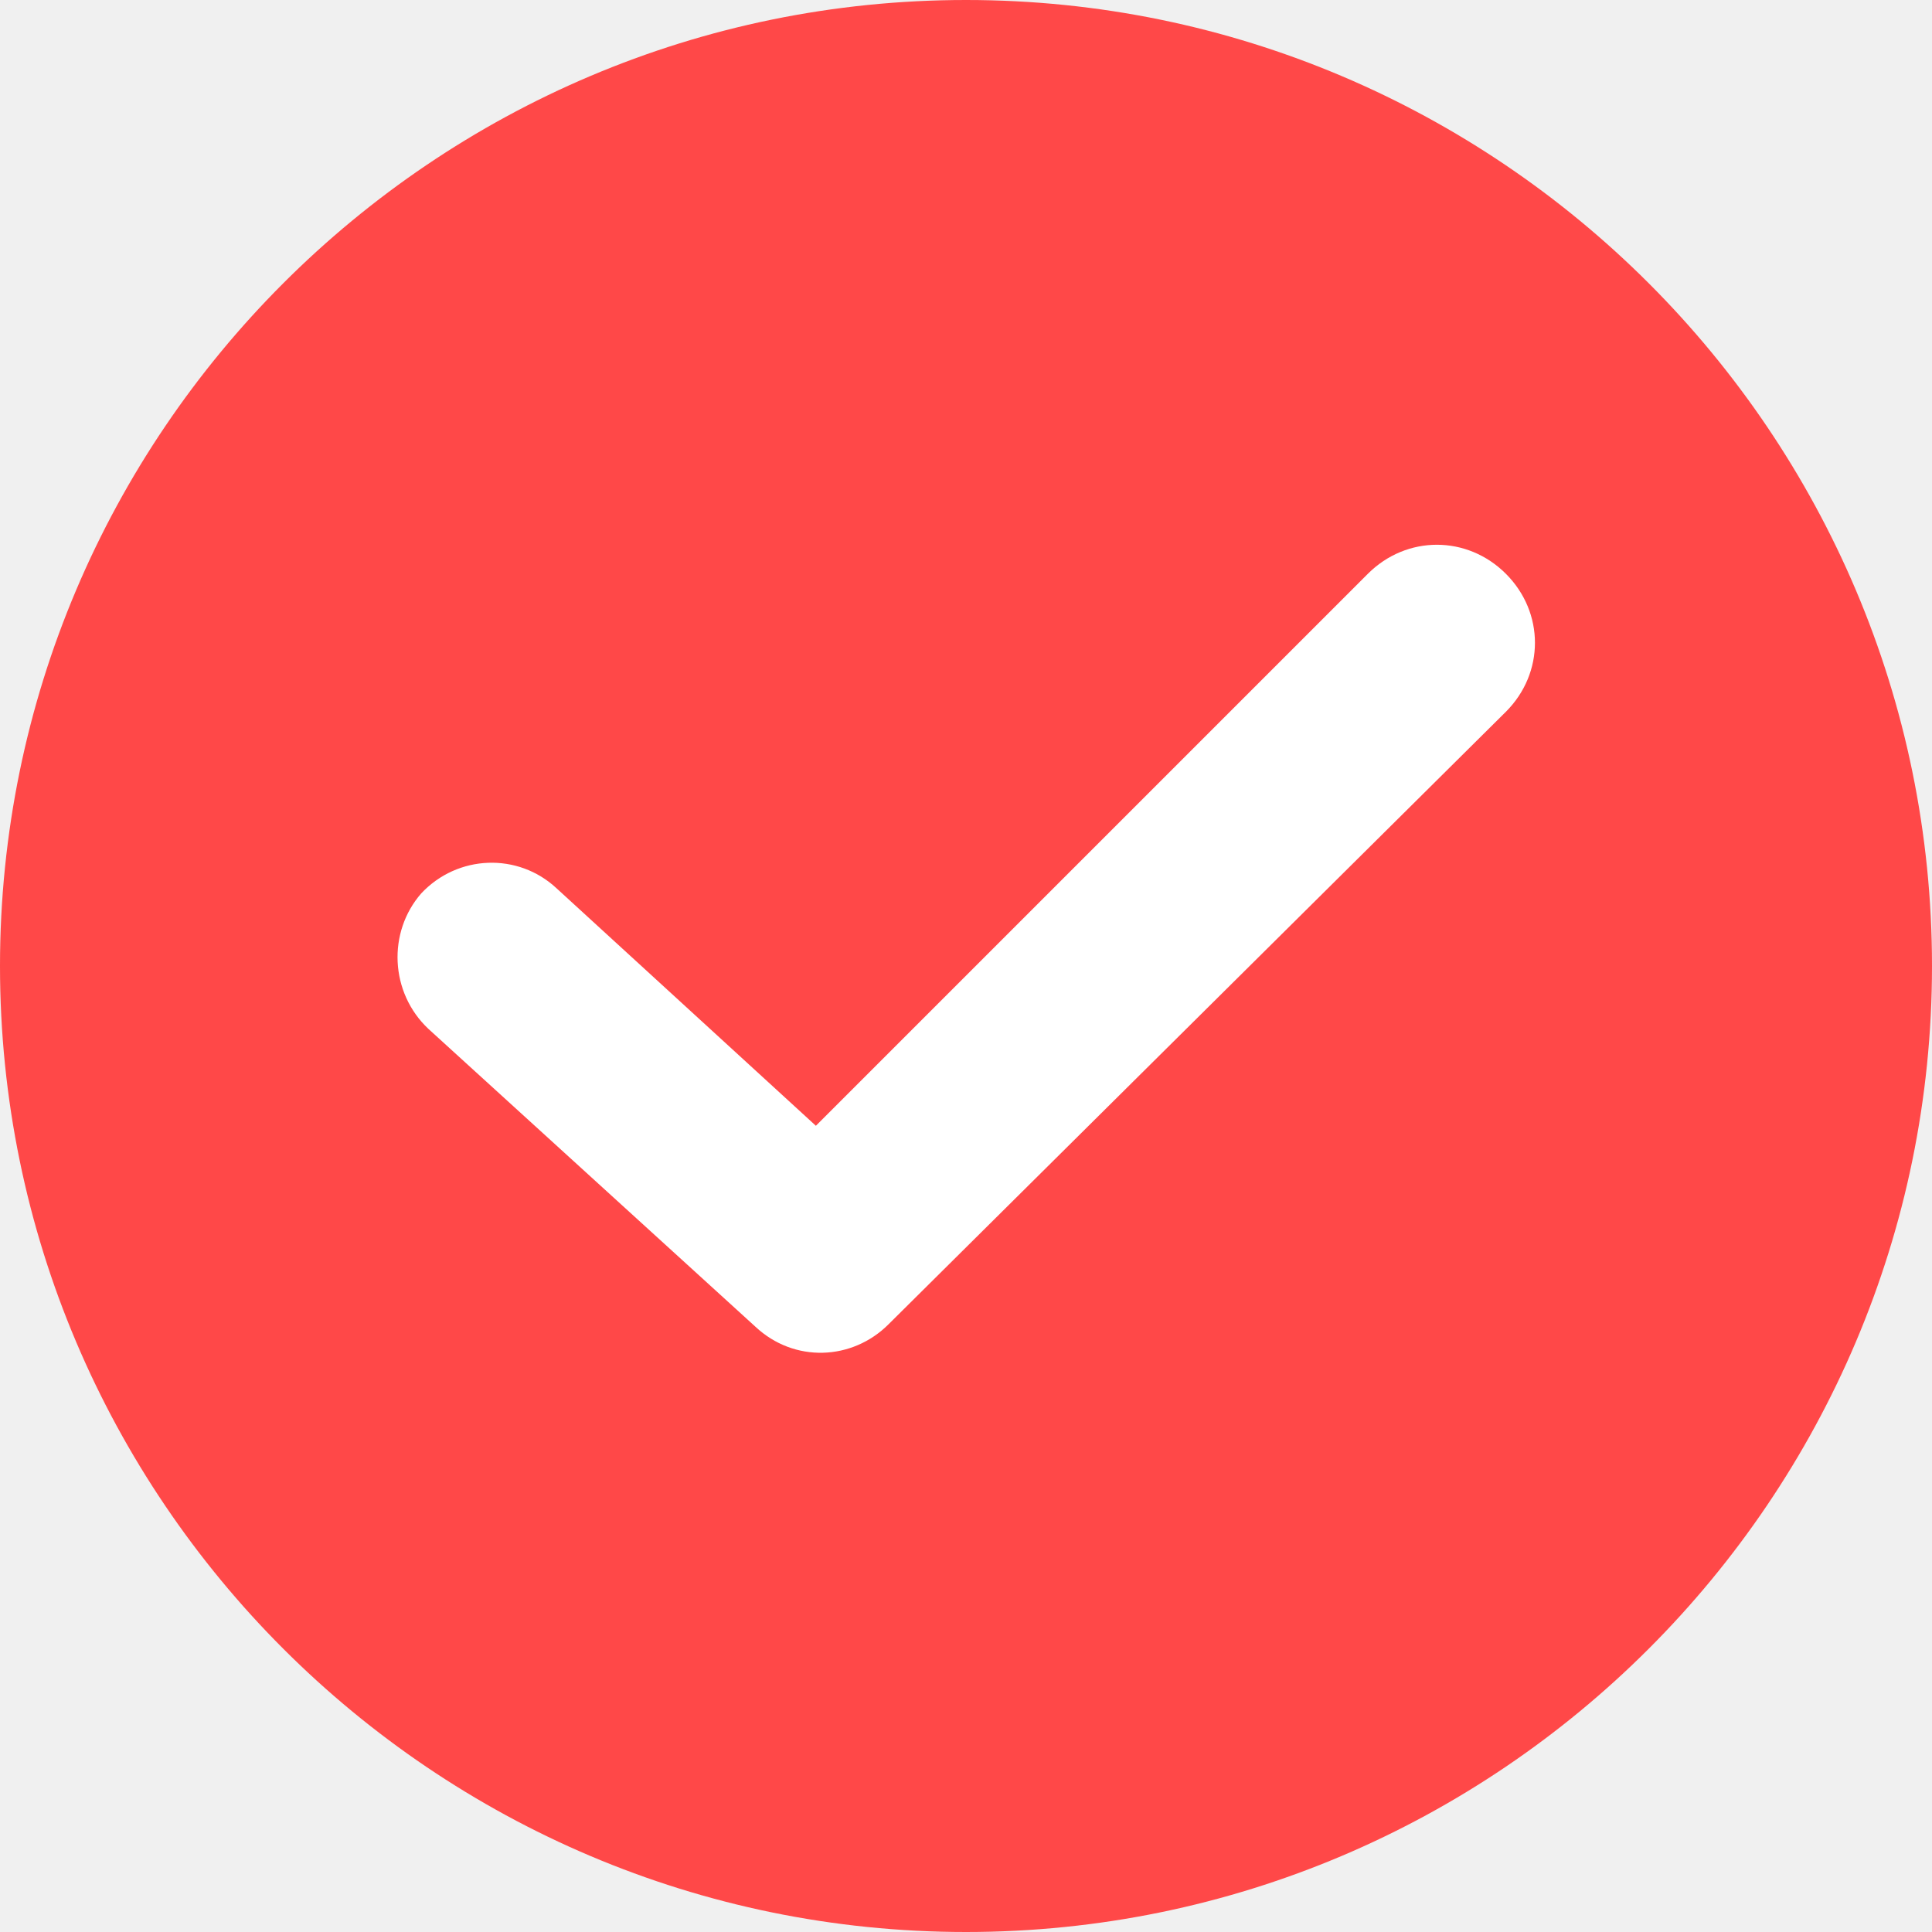
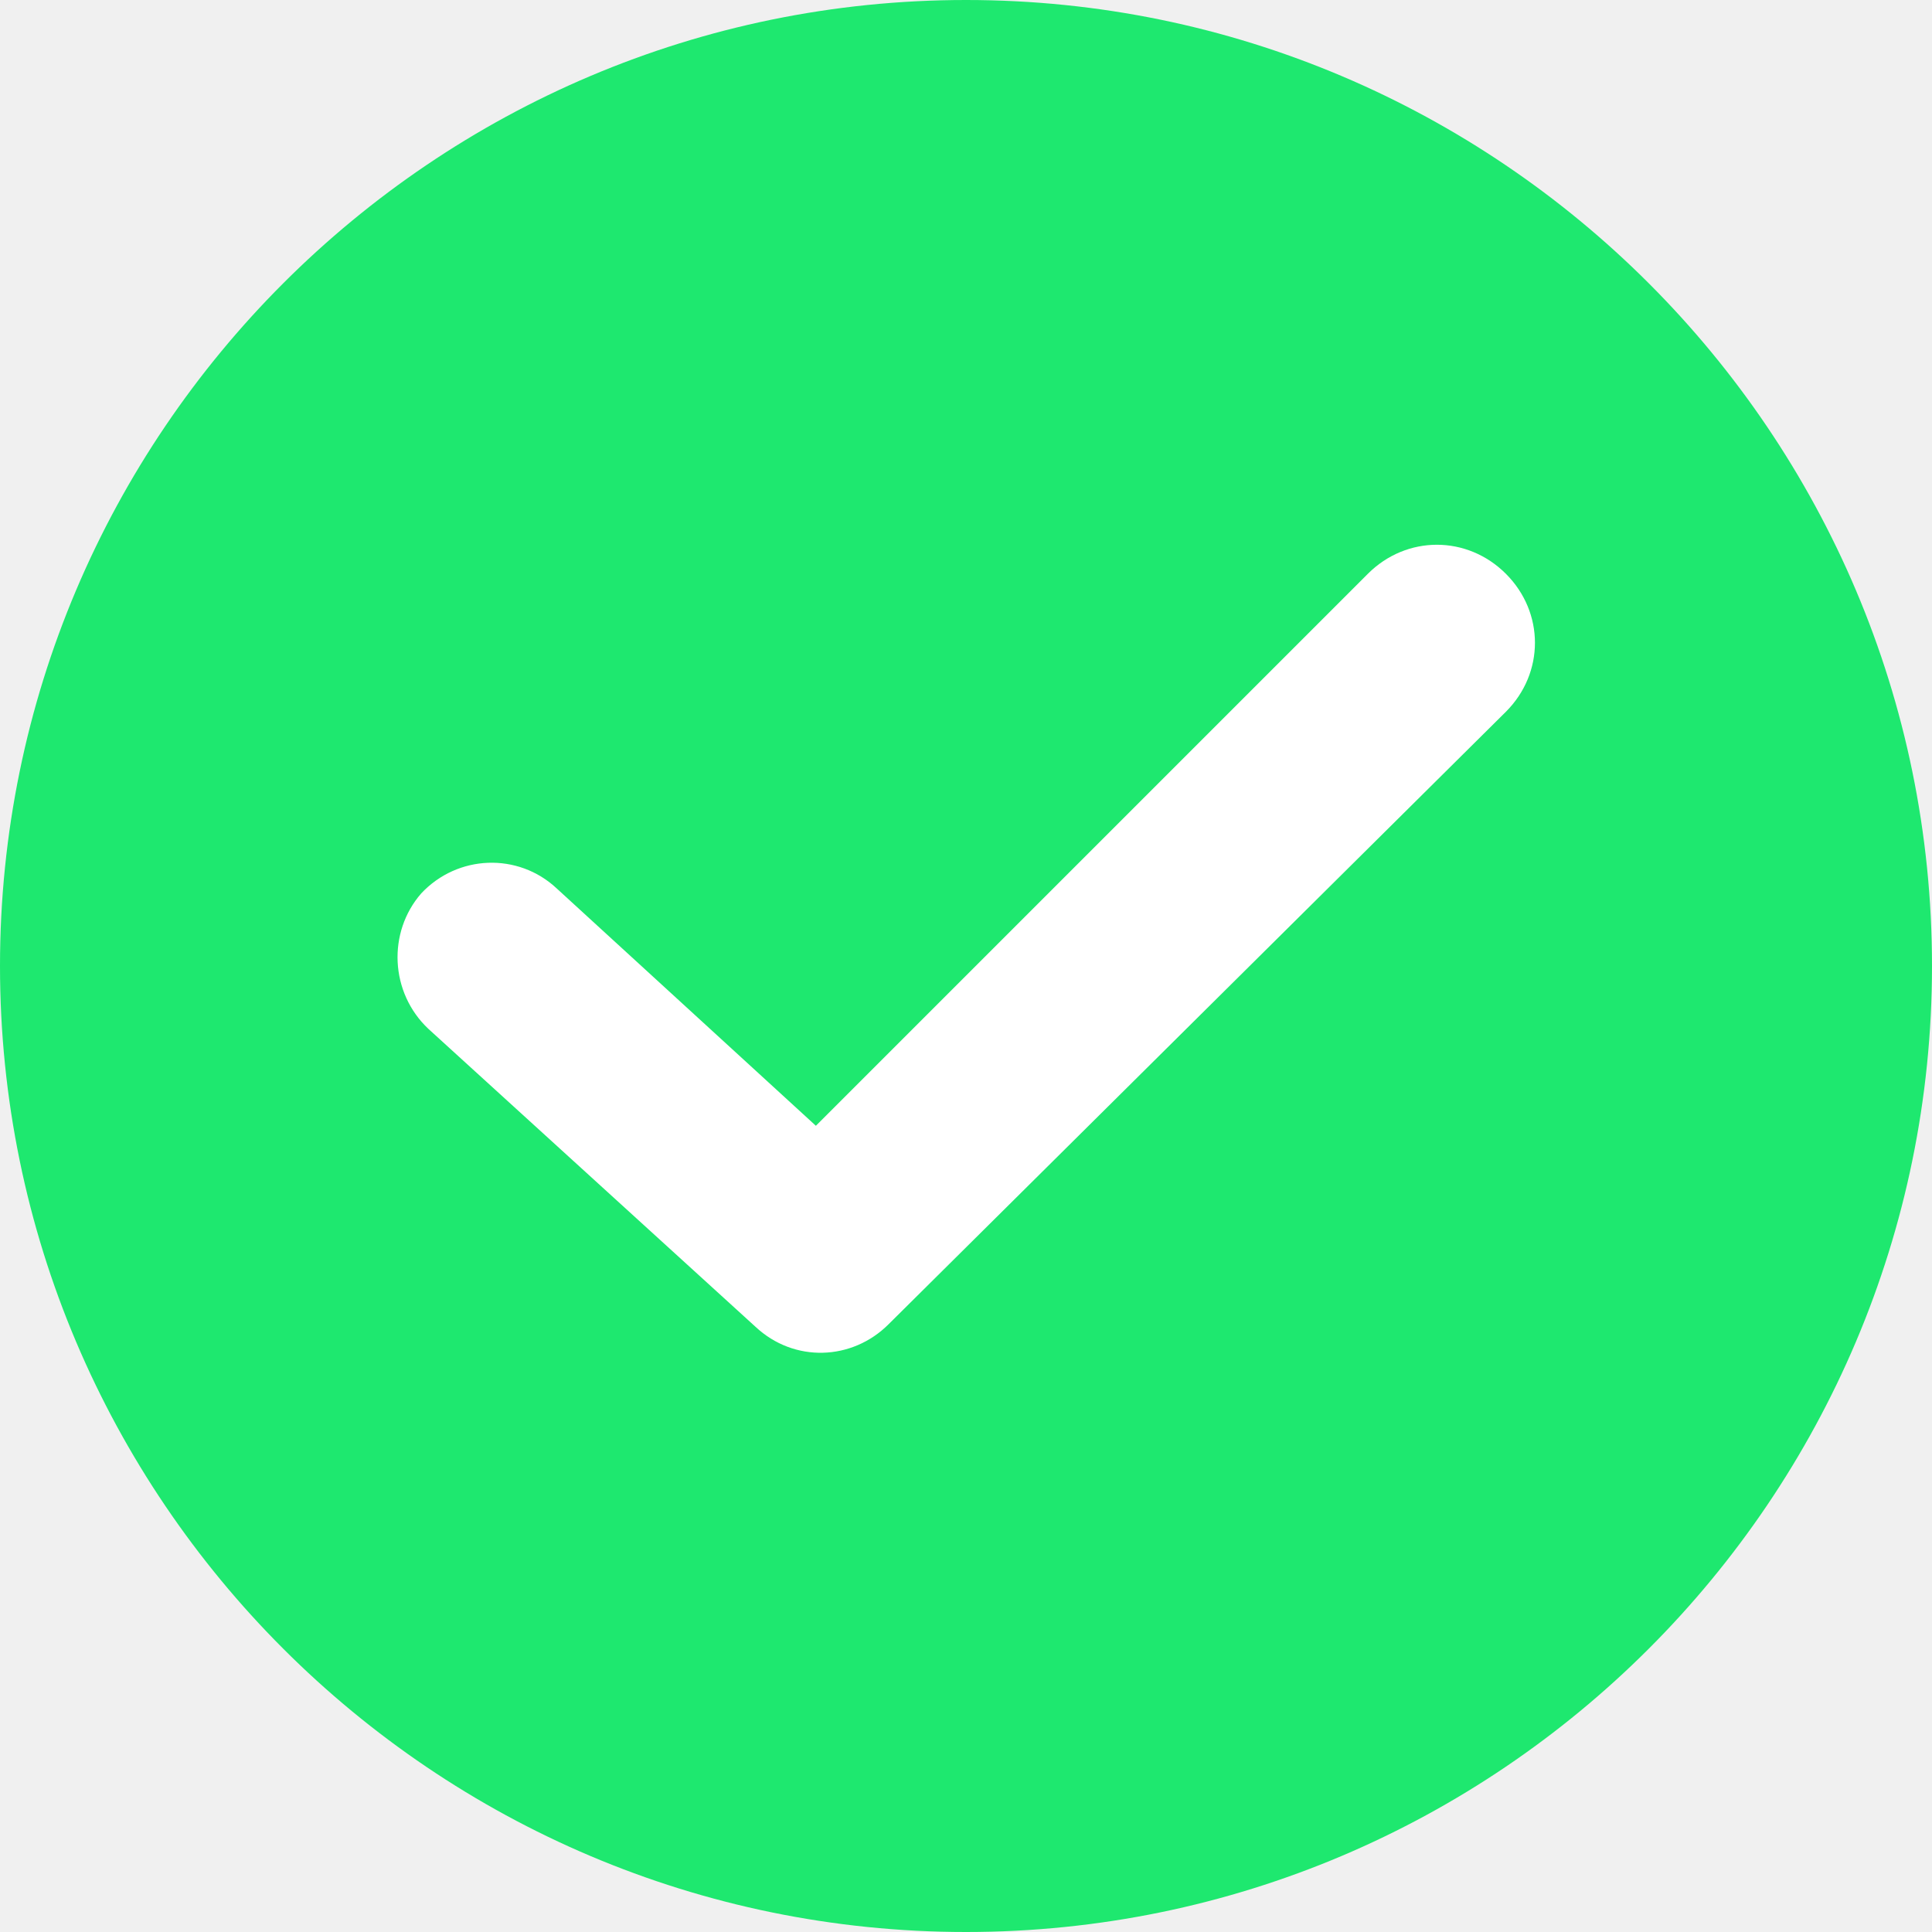
<svg xmlns="http://www.w3.org/2000/svg" width="20" height="20" viewBox="0 0 20 20" fill="none">
  <circle cx="10" cy="9.574" r="7.447" fill="white" />
-   <path d="M10 0C4.486 0 0 4.486 0 10C0 15.514 4.486 20 10 20C15.514 20 20 15.514 20 10C20 4.486 15.514 0 10 0ZM15.589 7.368L9.198 13.709C8.822 14.085 8.221 14.11 7.82 13.734L4.436 10.652C4.035 10.276 4.01 9.649 4.361 9.248C4.737 8.847 5.363 8.822 5.764 9.198L8.446 11.654L14.16 5.94C14.561 5.539 15.188 5.539 15.589 5.94C15.99 6.341 15.99 6.967 15.589 7.368Z" fill="#FF4848" />
+   <path d="M10 0C4.486 0 0 4.486 0 10C0 15.514 4.486 20 10 20C15.514 20 20 15.514 20 10C20 4.486 15.514 0 10 0ZM15.589 7.368L9.198 13.709C8.822 14.085 8.221 14.11 7.82 13.734L4.436 10.652C4.035 10.276 4.01 9.649 4.361 9.248C4.737 8.847 5.363 8.822 5.764 9.198L8.446 11.654L14.16 5.94C14.561 5.539 15.188 5.539 15.589 5.94C15.99 6.341 15.99 6.967 15.589 7.368Z" fill="#1EE86F" />
</svg>
